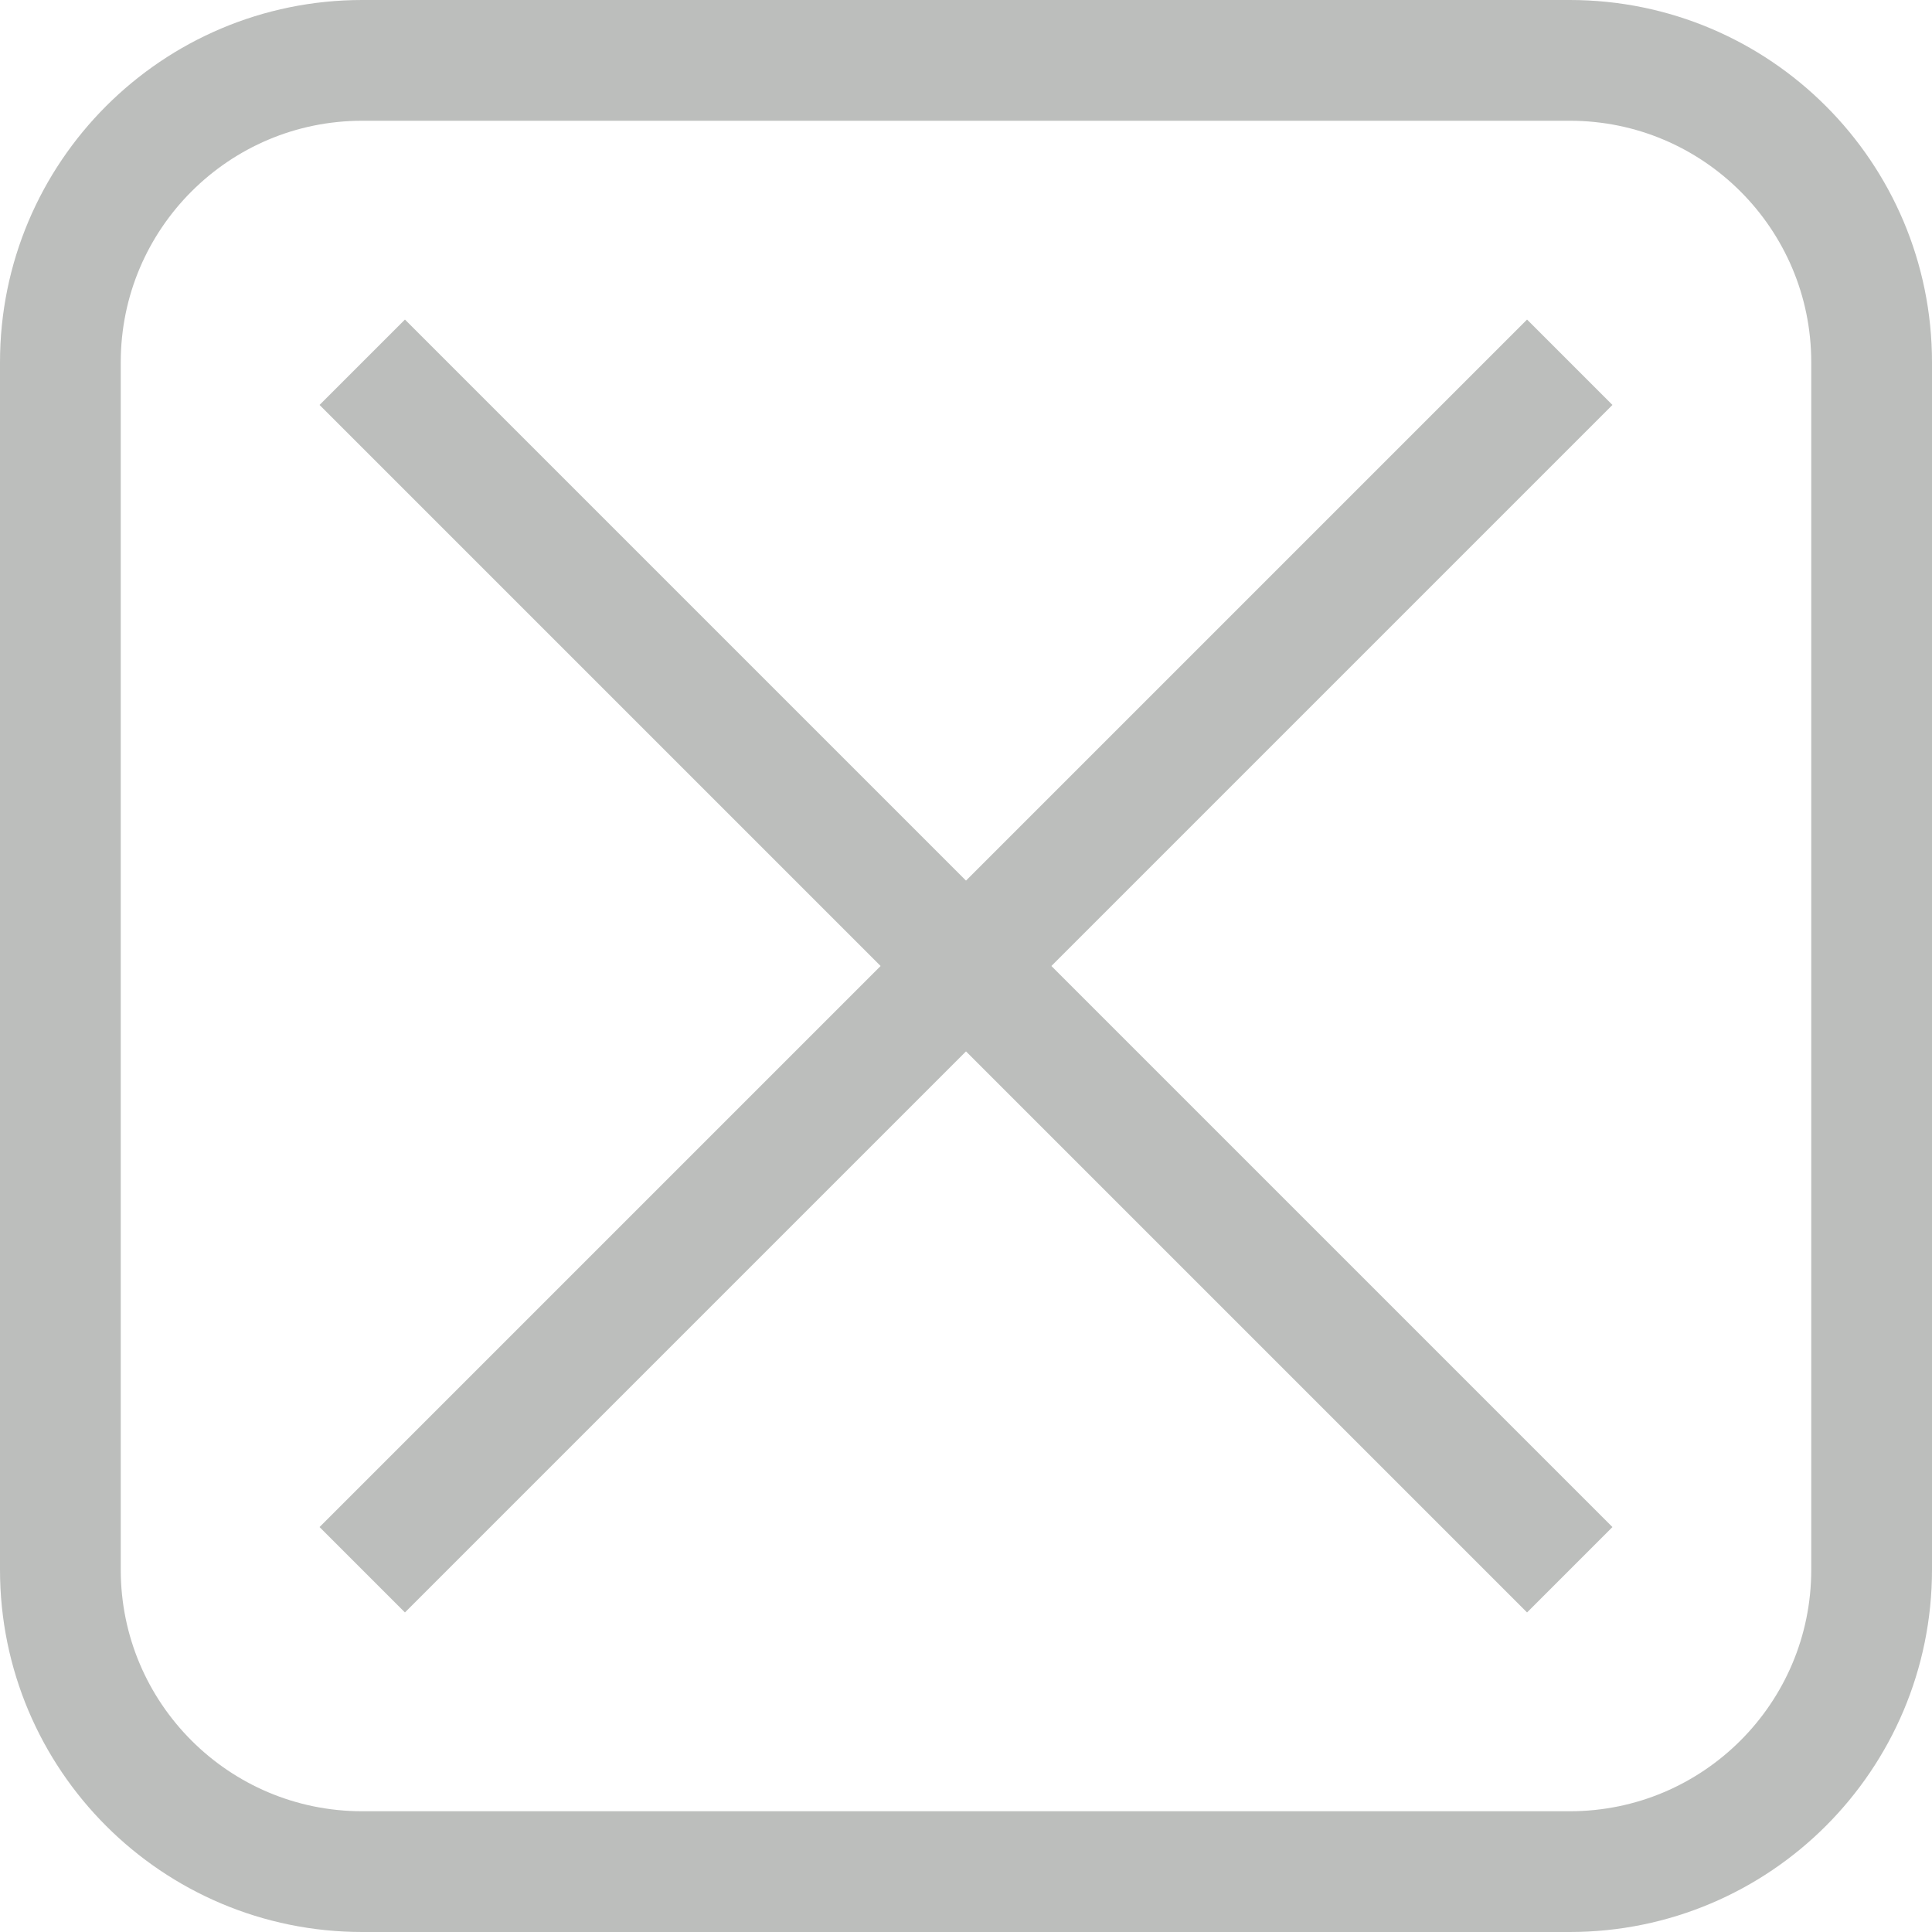
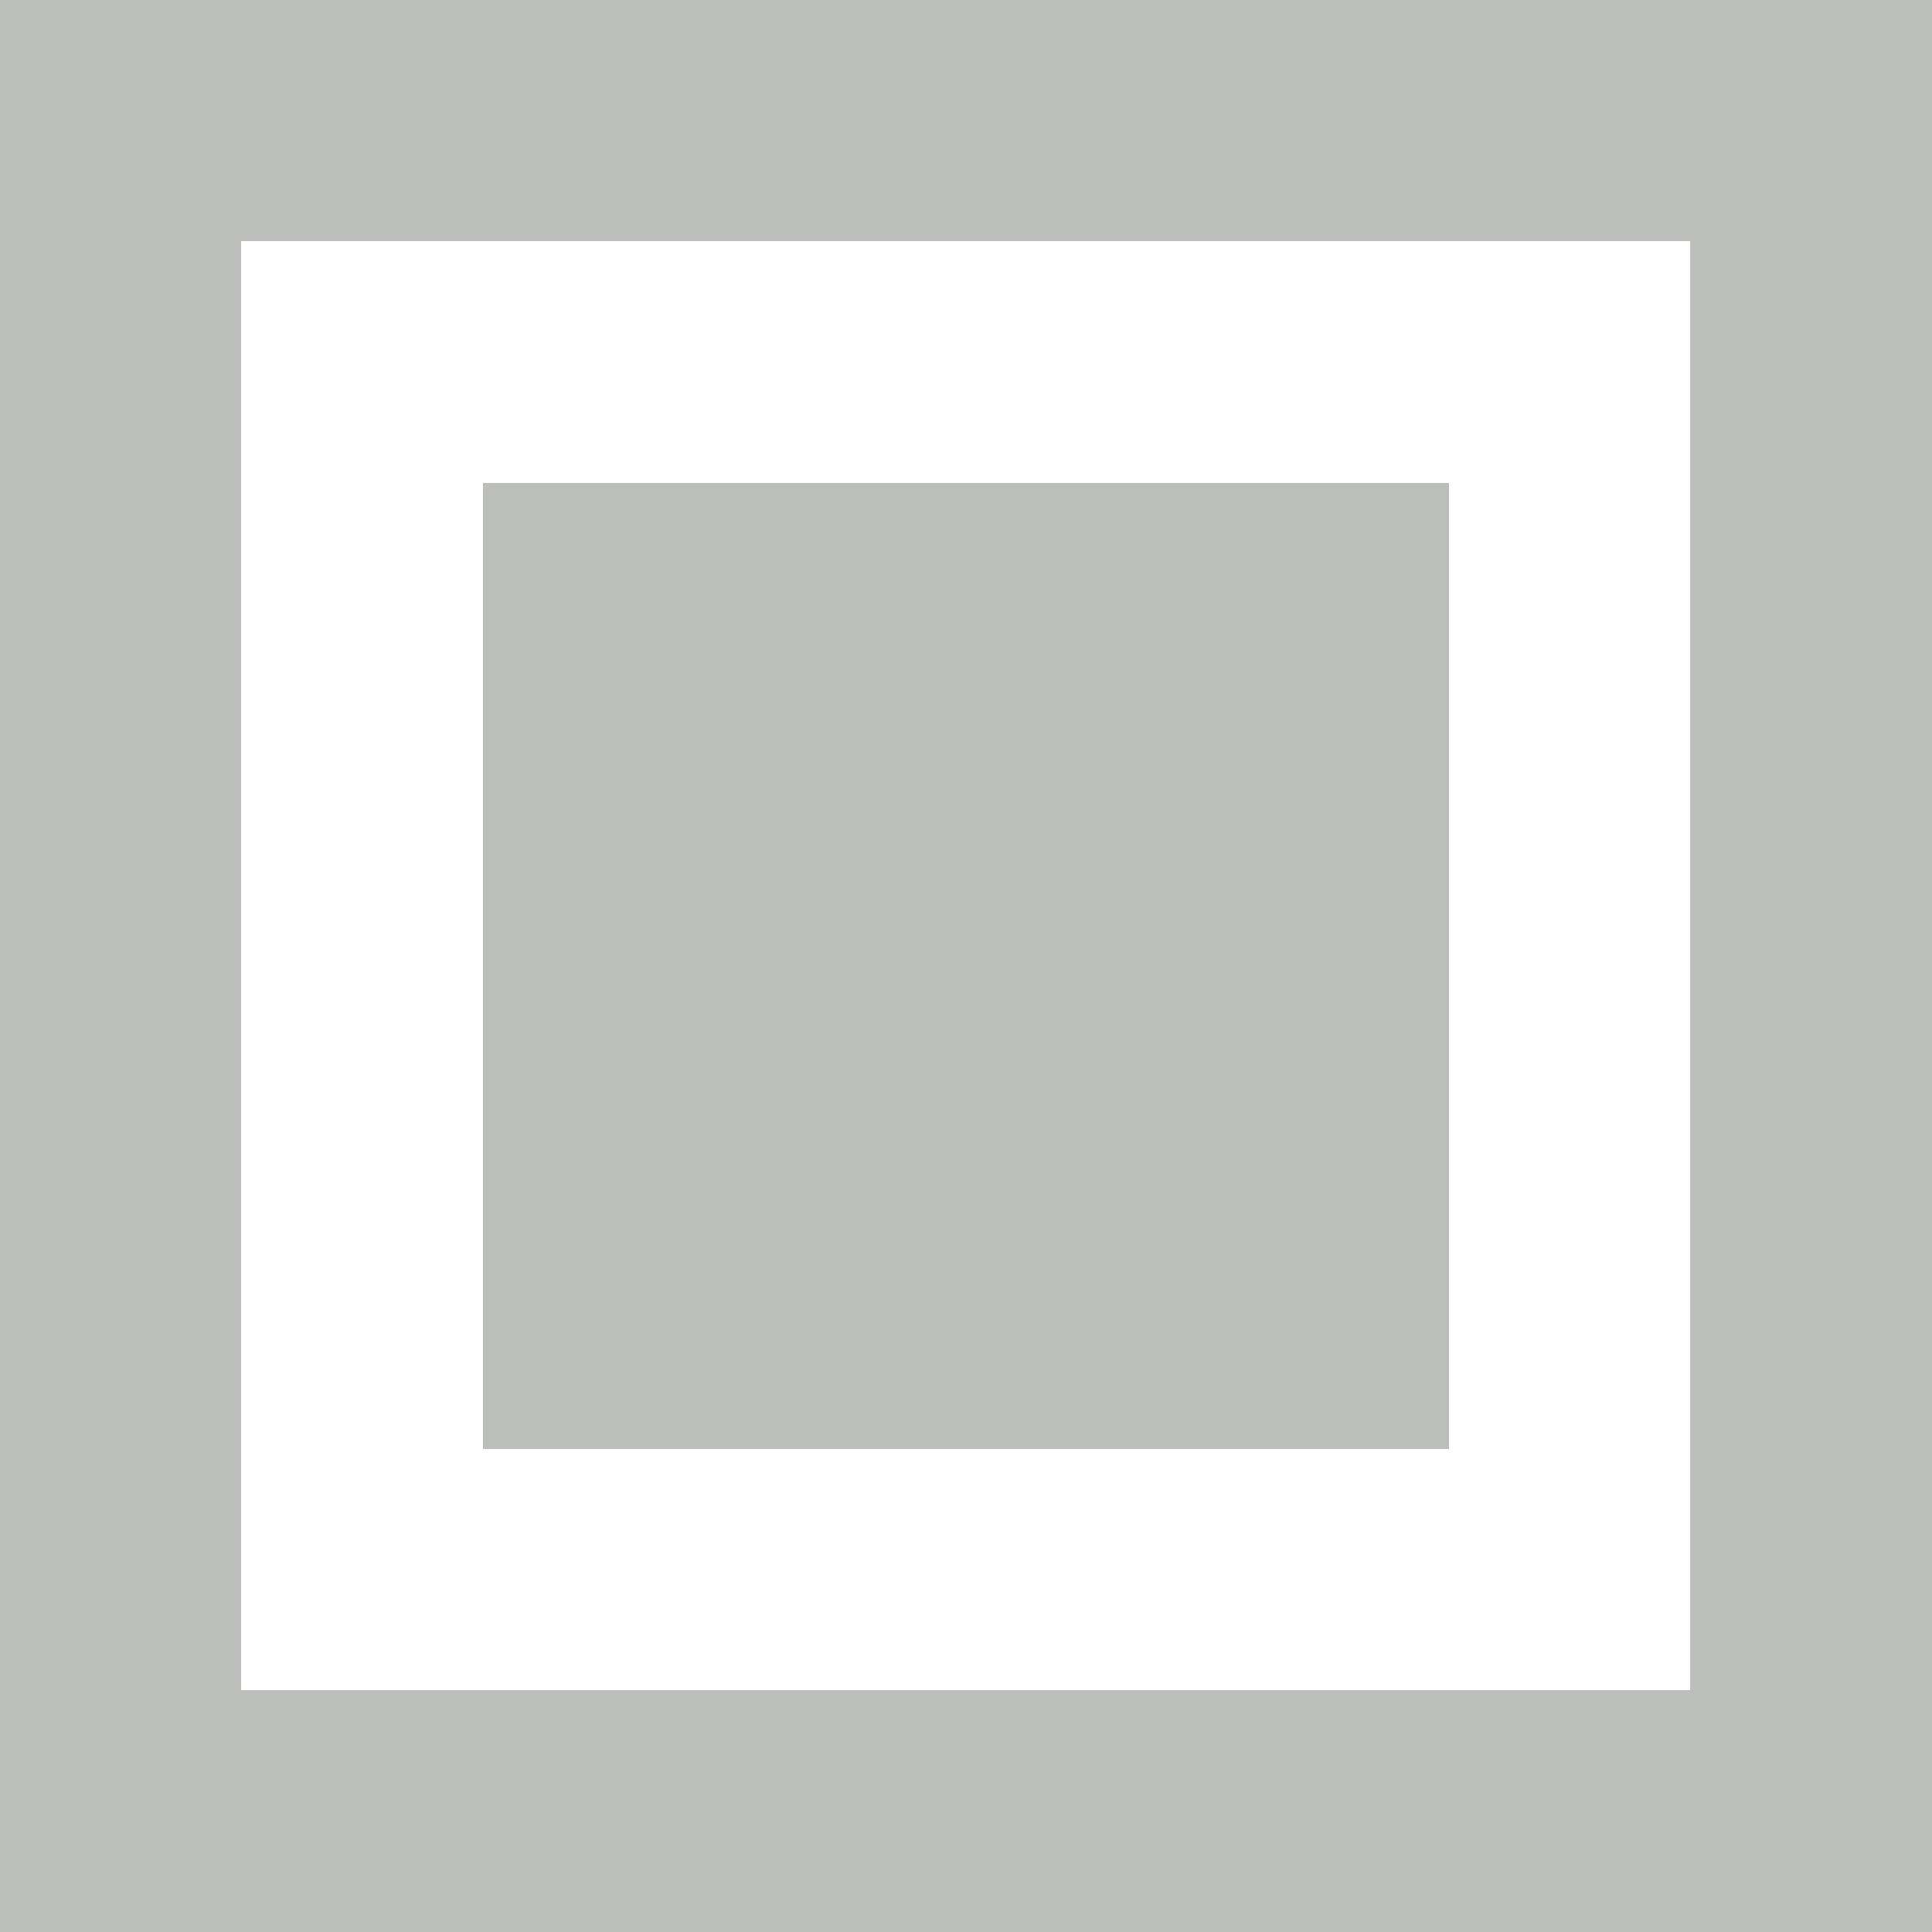
- <svg xmlns="http://www.w3.org/2000/svg" width="64" height="64" version="1.1" viewBox="0 0 64 64">
-   <path d="m12 2 h40 a10 10 90 0 1 10 10 v40 a10 10 90 0 1 -10 10 h-40 a10 10 90 0 1 -10 -10 v-40 a10 10 90 0 1 10 -10 z" fill="none" stroke="#bcbebc" stroke-linejoin="round" stroke-width="4" />
-   <line stroke-width="4" x1="12" y1="12" x2="52" y2="52" stroke="#bcbebc" />
-   <line stroke-width="4" x1="52" y1="12" x2="12" y2="52" stroke="#bcbebc" />
+ <svg xmlns="http://www.w3.org/2000/svg" width="8" height="8" viewBox="0 0 8 8" shape-rendering="crispEdges" fill="#bcbebc">
+   <rect x="0" y="0" width="8" height="1" />
+   <rect x="0" y="1" width="1" height="1" />
+   <rect x="7" y="1" width="1" height="1" />
+   <rect x="0" y="2" width="1" height="1" />
+   <rect x="2" y="2" width="4" height="1" />
+   <rect x="7" y="2" width="1" height="1" />
+   <rect x="0" y="3" width="1" height="1" />
+   <rect x="2" y="3" width="4" height="1" />
+   <rect x="7" y="3" width="1" height="1" />
+   <rect x="0" y="4" width="1" height="1" />
+   <rect x="2" y="4" width="4" height="1" />
+   <rect x="7" y="4" width="1" height="1" />
+   <rect x="0" y="5" width="1" height="1" />
+   <rect x="2" y="5" width="4" height="1" />
+   <rect x="7" y="5" width="1" height="1" />
+   <rect x="0" y="6" width="1" height="1" />
+   <rect x="7" y="6" width="1" height="1" />
+   <rect x="0" y="7" width="8" height="1" />
</svg>
